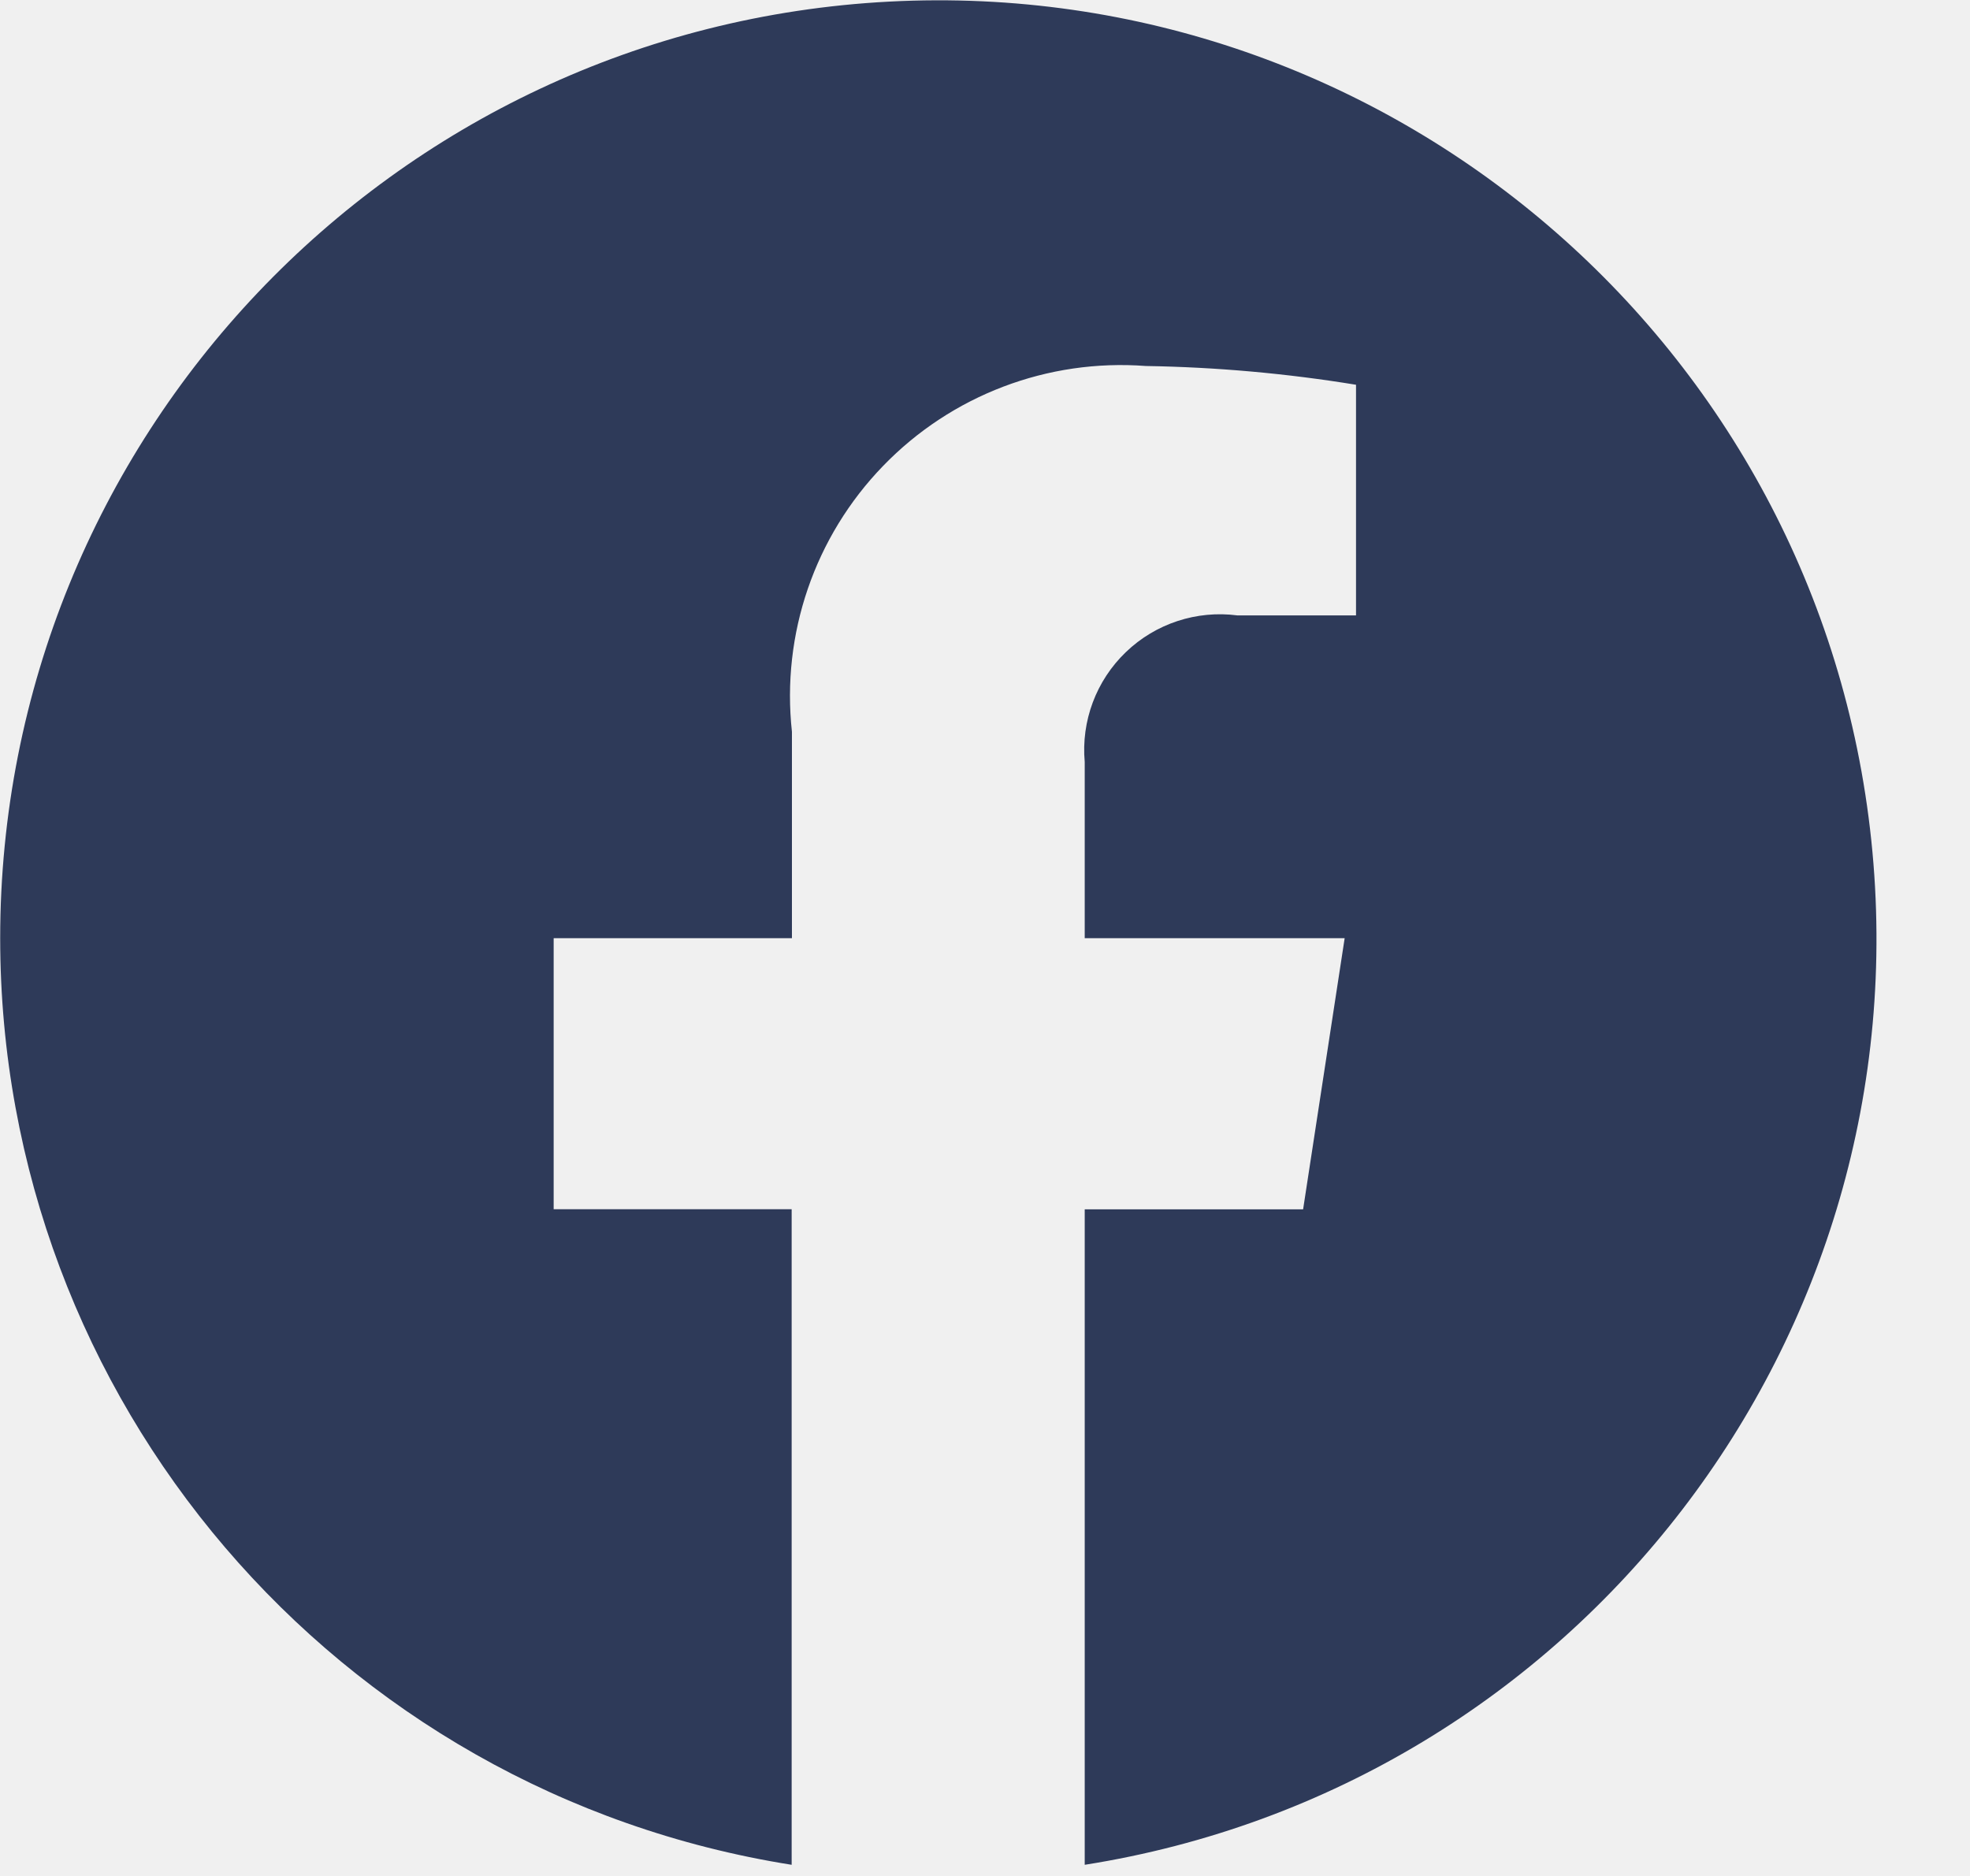
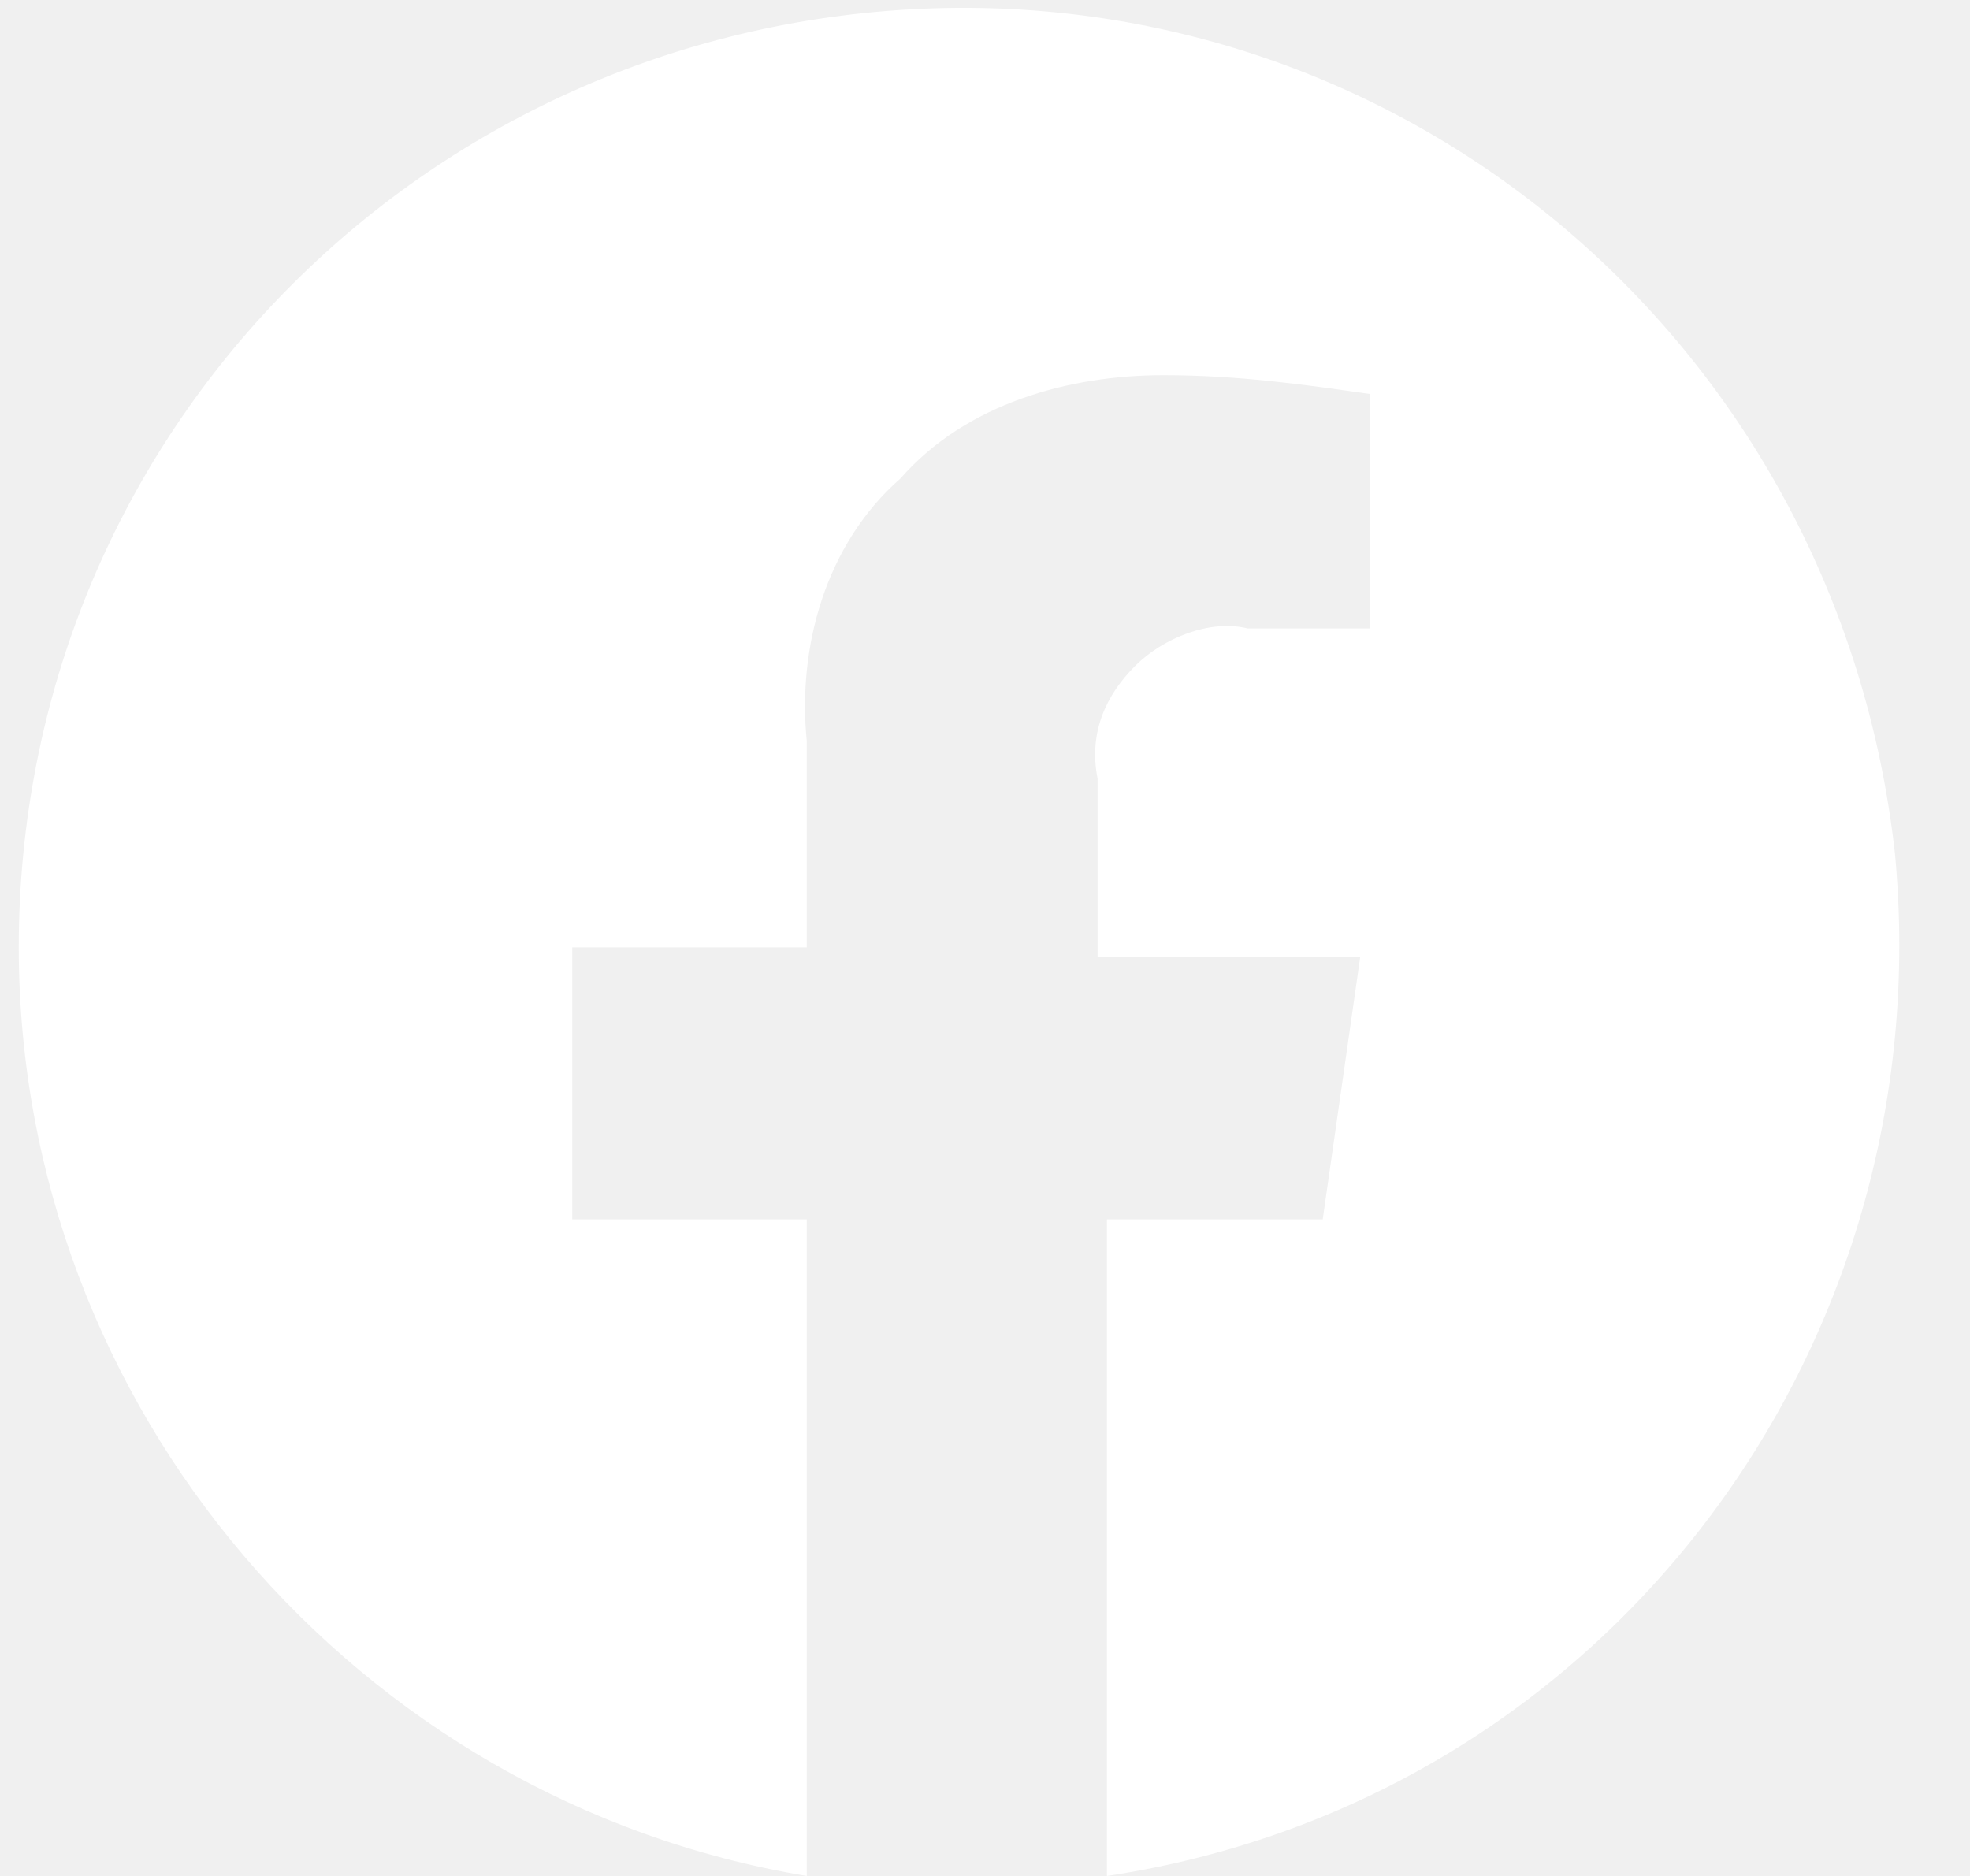
- <svg xmlns="http://www.w3.org/2000/svg" width="21" height="20" viewBox="0 0 21 20" fill="none">
-   <path d="M0.002 10.002C0.003 14.921 3.58 19.11 8.439 19.881V12.892H5.902V10.002H8.442V7.802C8.328 6.76 8.684 5.721 9.414 4.967C10.143 4.213 11.169 3.823 12.215 3.902C12.966 3.914 13.714 3.981 14.455 4.102V6.561H13.191C12.756 6.504 12.318 6.648 12.002 6.952C11.685 7.256 11.524 7.687 11.563 8.124V10.002H14.334L13.891 12.893H11.563V19.881C16.817 19.051 20.502 14.252 19.948 8.961C19.393 3.67 14.793 -0.26 9.481 0.017C4.168 0.294 0.003 4.682 0.002 10.002Z" fill="#2E3A59" />
+ <svg xmlns="http://www.w3.org/2000/svg" version="1.1" id="Layer_1" x="0px" y="0px" viewBox="0 0 21 20" style="enable-background:new 0 0 21 20;" xml:space="preserve">
+   <style type="text/css">
+ 	.st0{fill:#FFFFFF;}
+ </style>
+   <path class="st0" d="M0.2,10.1c0,4.9,3.6,9.1,8.4,9.9v-7H6.1v-2.9h2.5V7.9c-0.1-1,0.2-2.1,1-2.8c0.7-0.8,1.8-1.1,2.8-1.1  c0.8,0,1.5,0.1,2.2,0.2v2.5h-1.3c-0.4-0.1-0.9,0.1-1.2,0.4c-0.3,0.3-0.5,0.7-0.4,1.2v1.9h2.8L14.1,13h-2.3v7  c5.3-0.8,8.9-5.6,8.4-10.9C19.6,3.7,15-0.2,9.7,0.1C4.4,0.4,0.2,4.7,0.2,10.1z" />
</svg>
